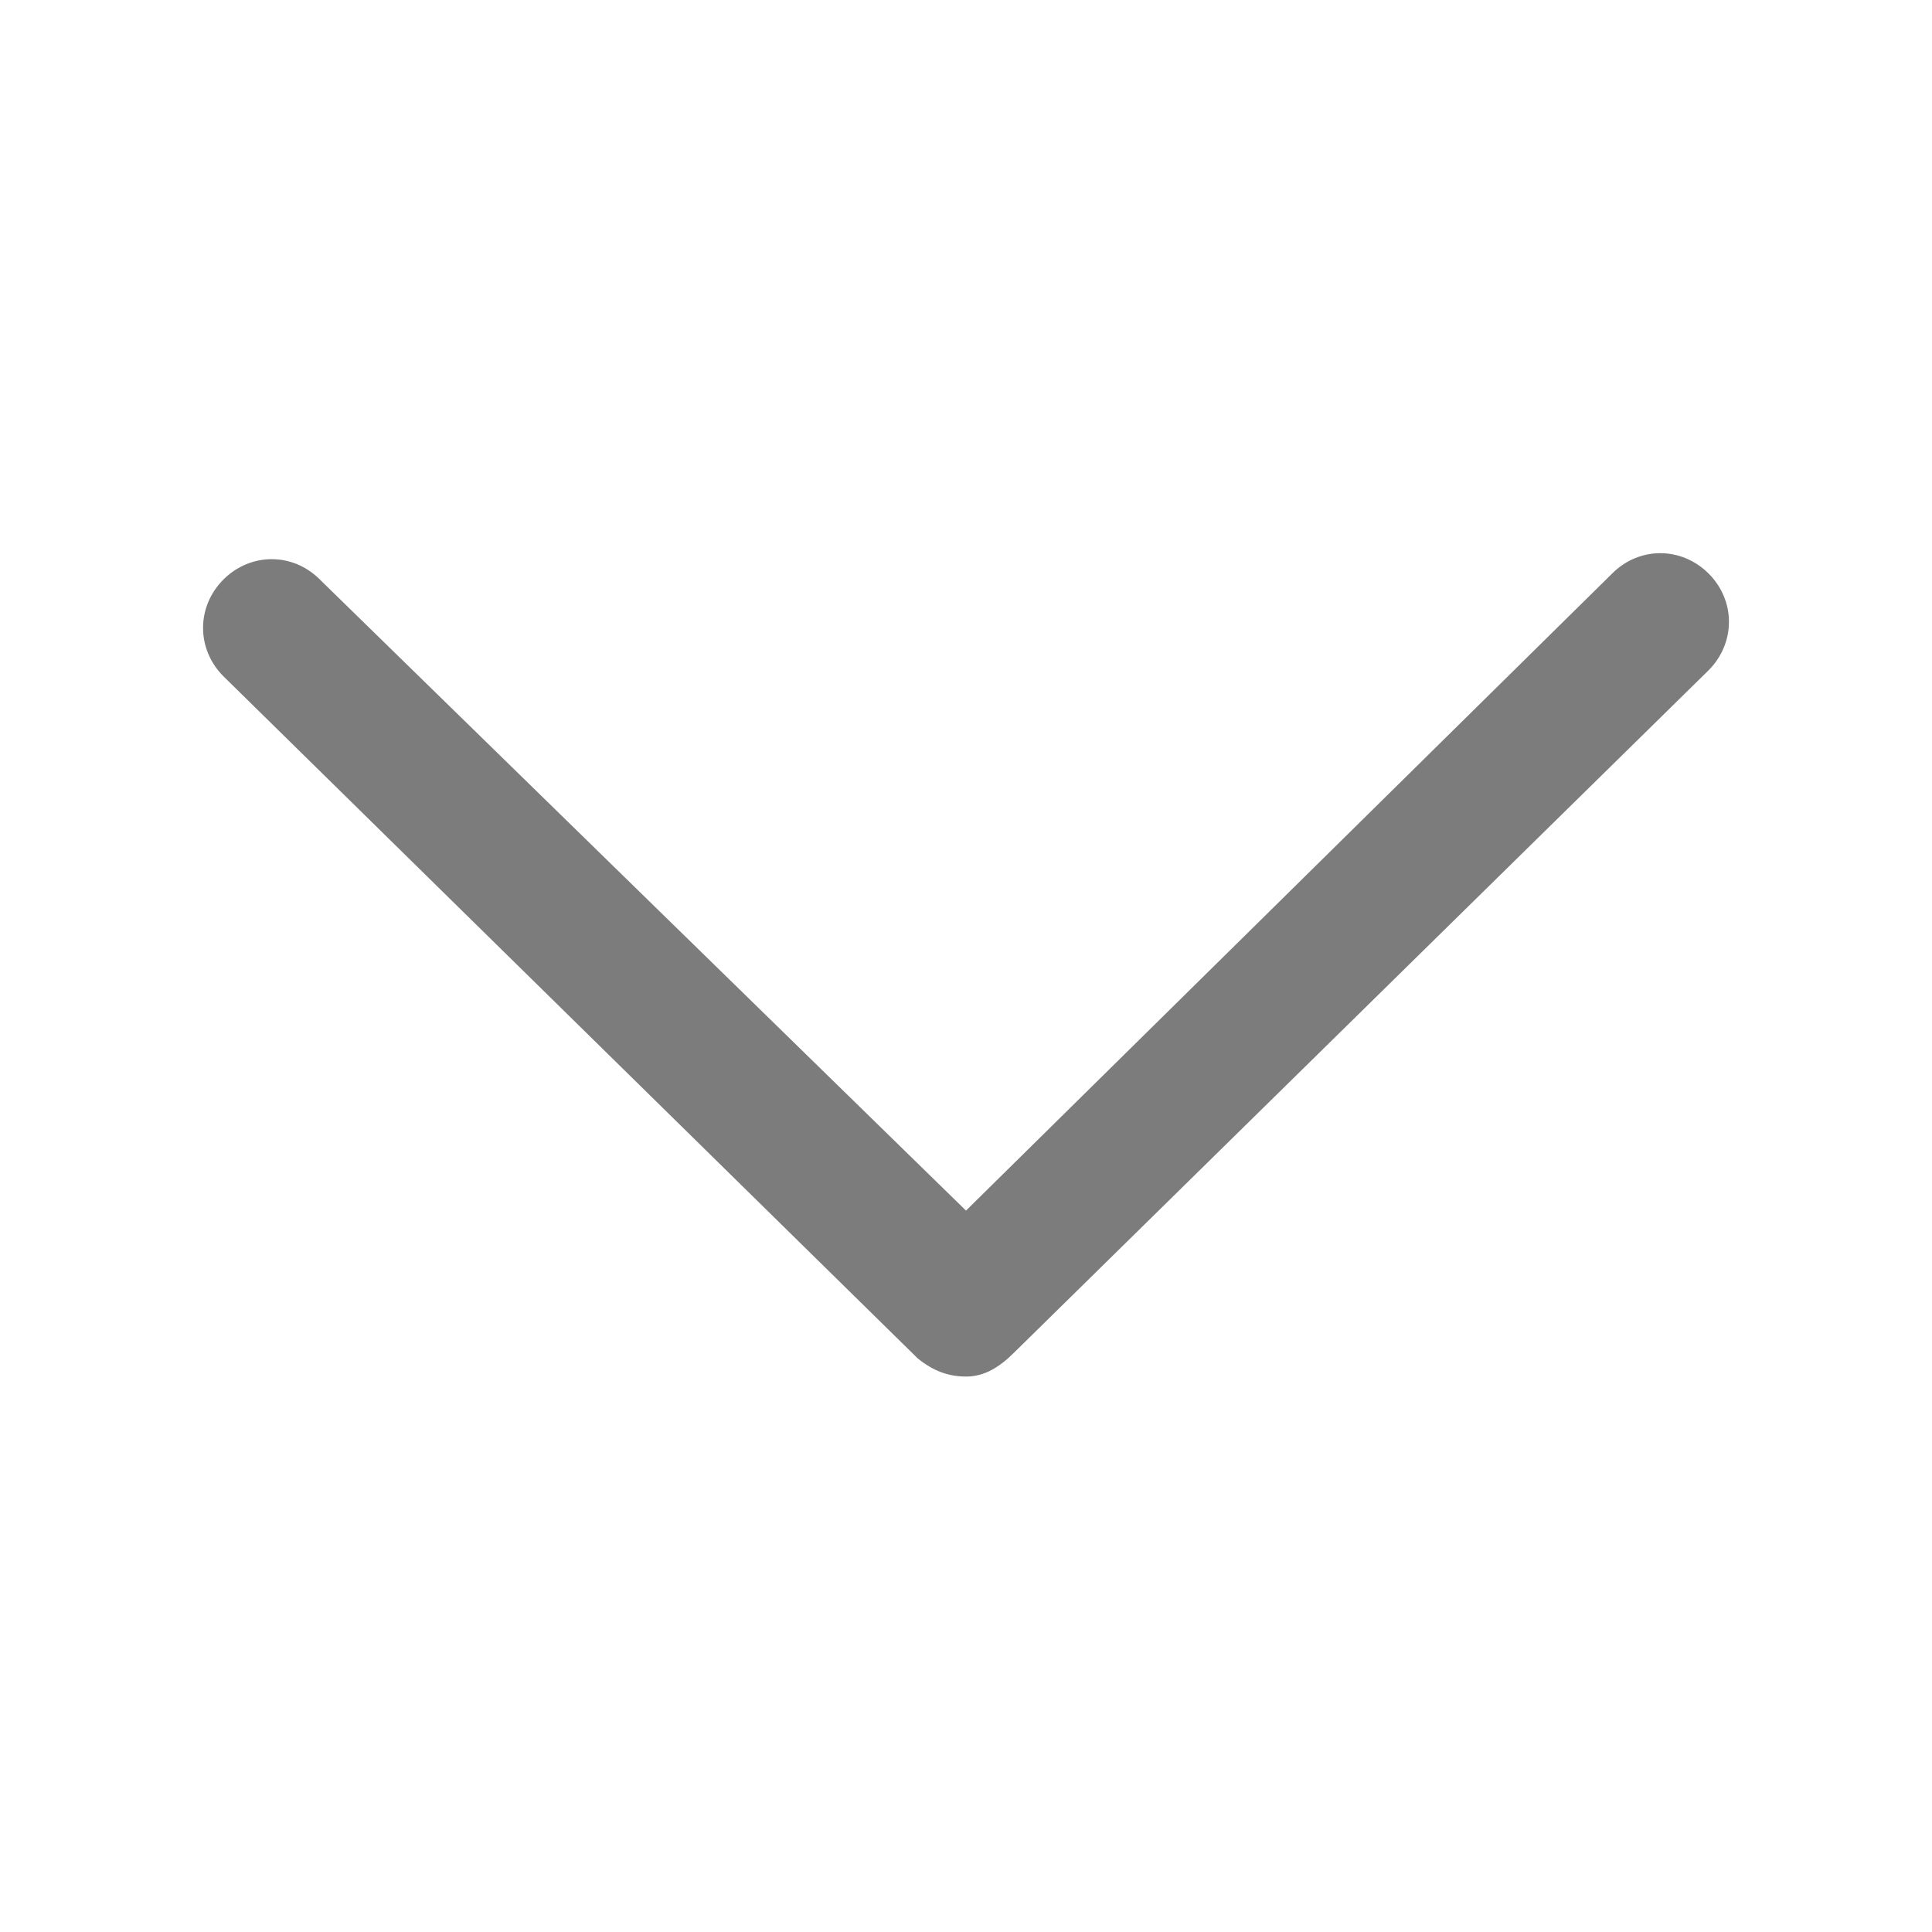
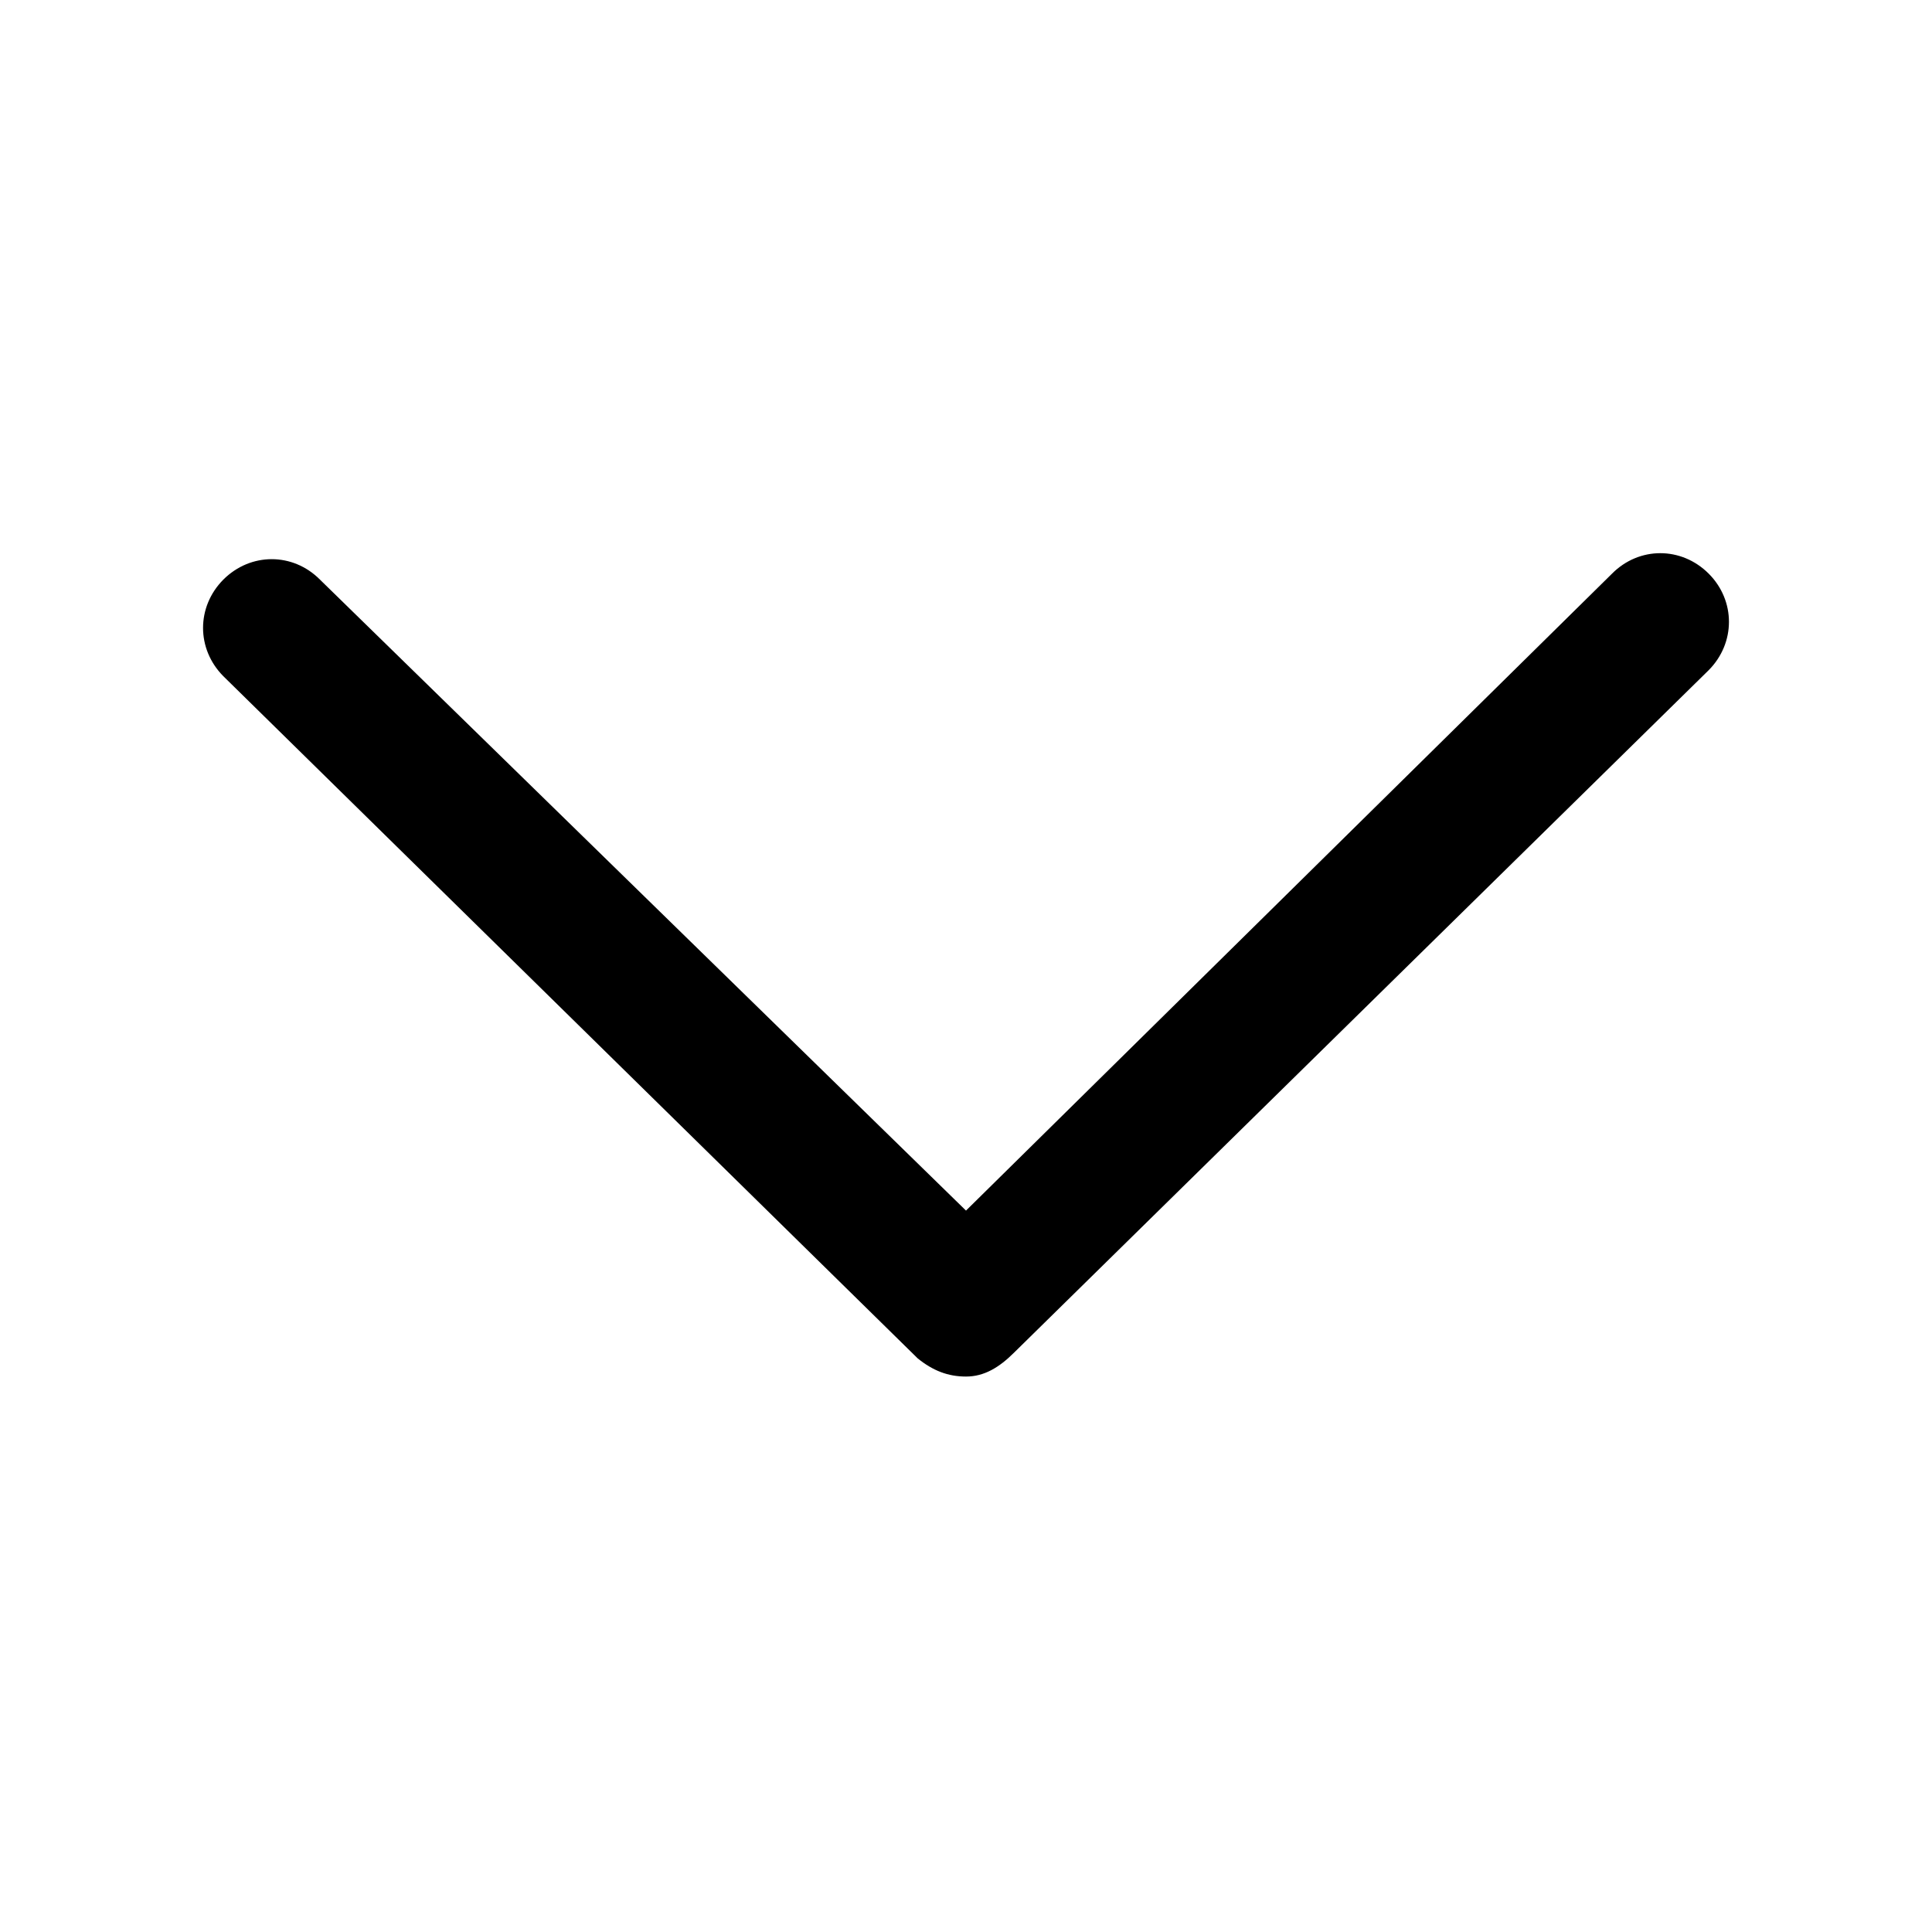
- <svg xmlns="http://www.w3.org/2000/svg" width="10" height="10" viewBox="0 0 10 10" fill="none">
-   <path d="M5 7.125C4.906 7.125 4.828 7.094 4.75 7.031L1.156 3.5C1.016 3.359 1.016 3.141 1.156 3C1.297 2.859 1.516 2.859 1.656 3L5 6.266L8.344 2.969C8.484 2.828 8.703 2.828 8.844 2.969C8.984 3.109 8.984 3.328 8.844 3.469L5.25 7C5.172 7.078 5.094 7.125 5 7.125Z" fill="#7C7C7C" />
+ <svg xmlns="http://www.w3.org/2000/svg" width="10" height="10" viewBox="0 0 10 10" fill="currentColor">
+   <path d="M5 7.125C4.906 7.125 4.828 7.094 4.75 7.031L1.156 3.5C1.016 3.359 1.016 3.141 1.156 3C1.297 2.859 1.516 2.859 1.656 3L5 6.266L8.344 2.969C8.484 2.828 8.703 2.828 8.844 2.969C8.984 3.109 8.984 3.328 8.844 3.469L5.25 7C5.172 7.078 5.094 7.125 5 7.125Z" />
</svg>
